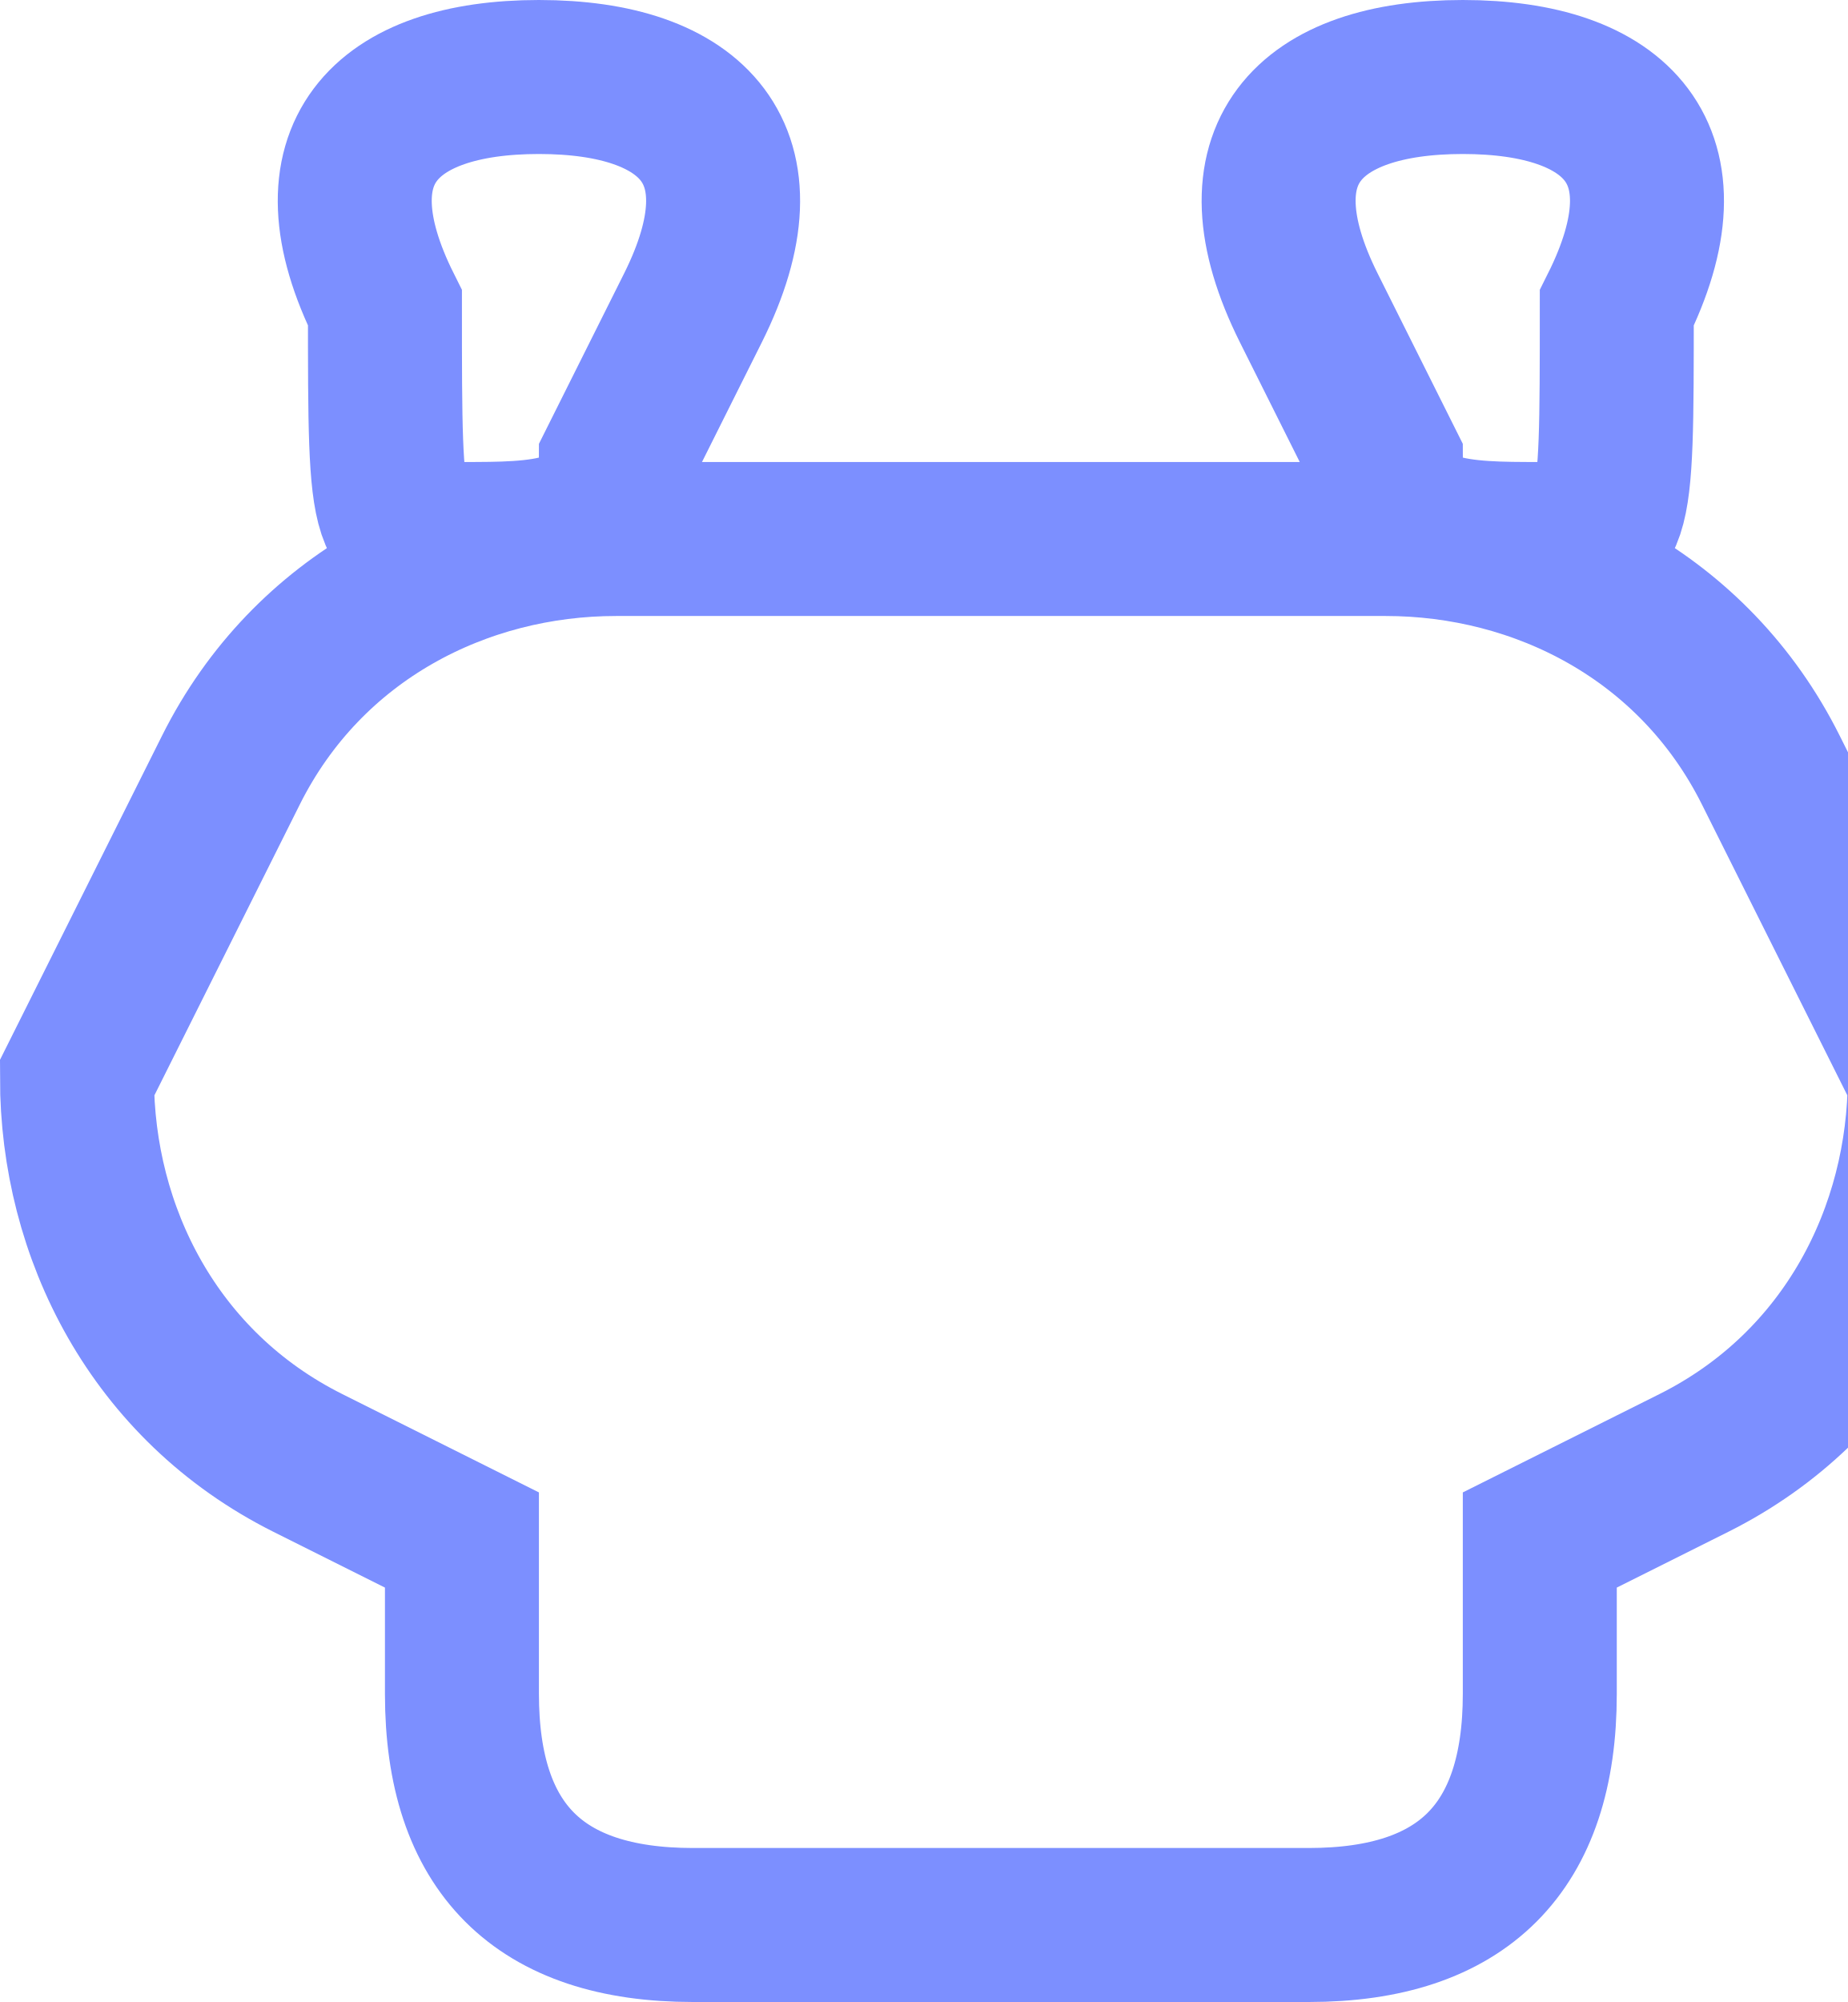
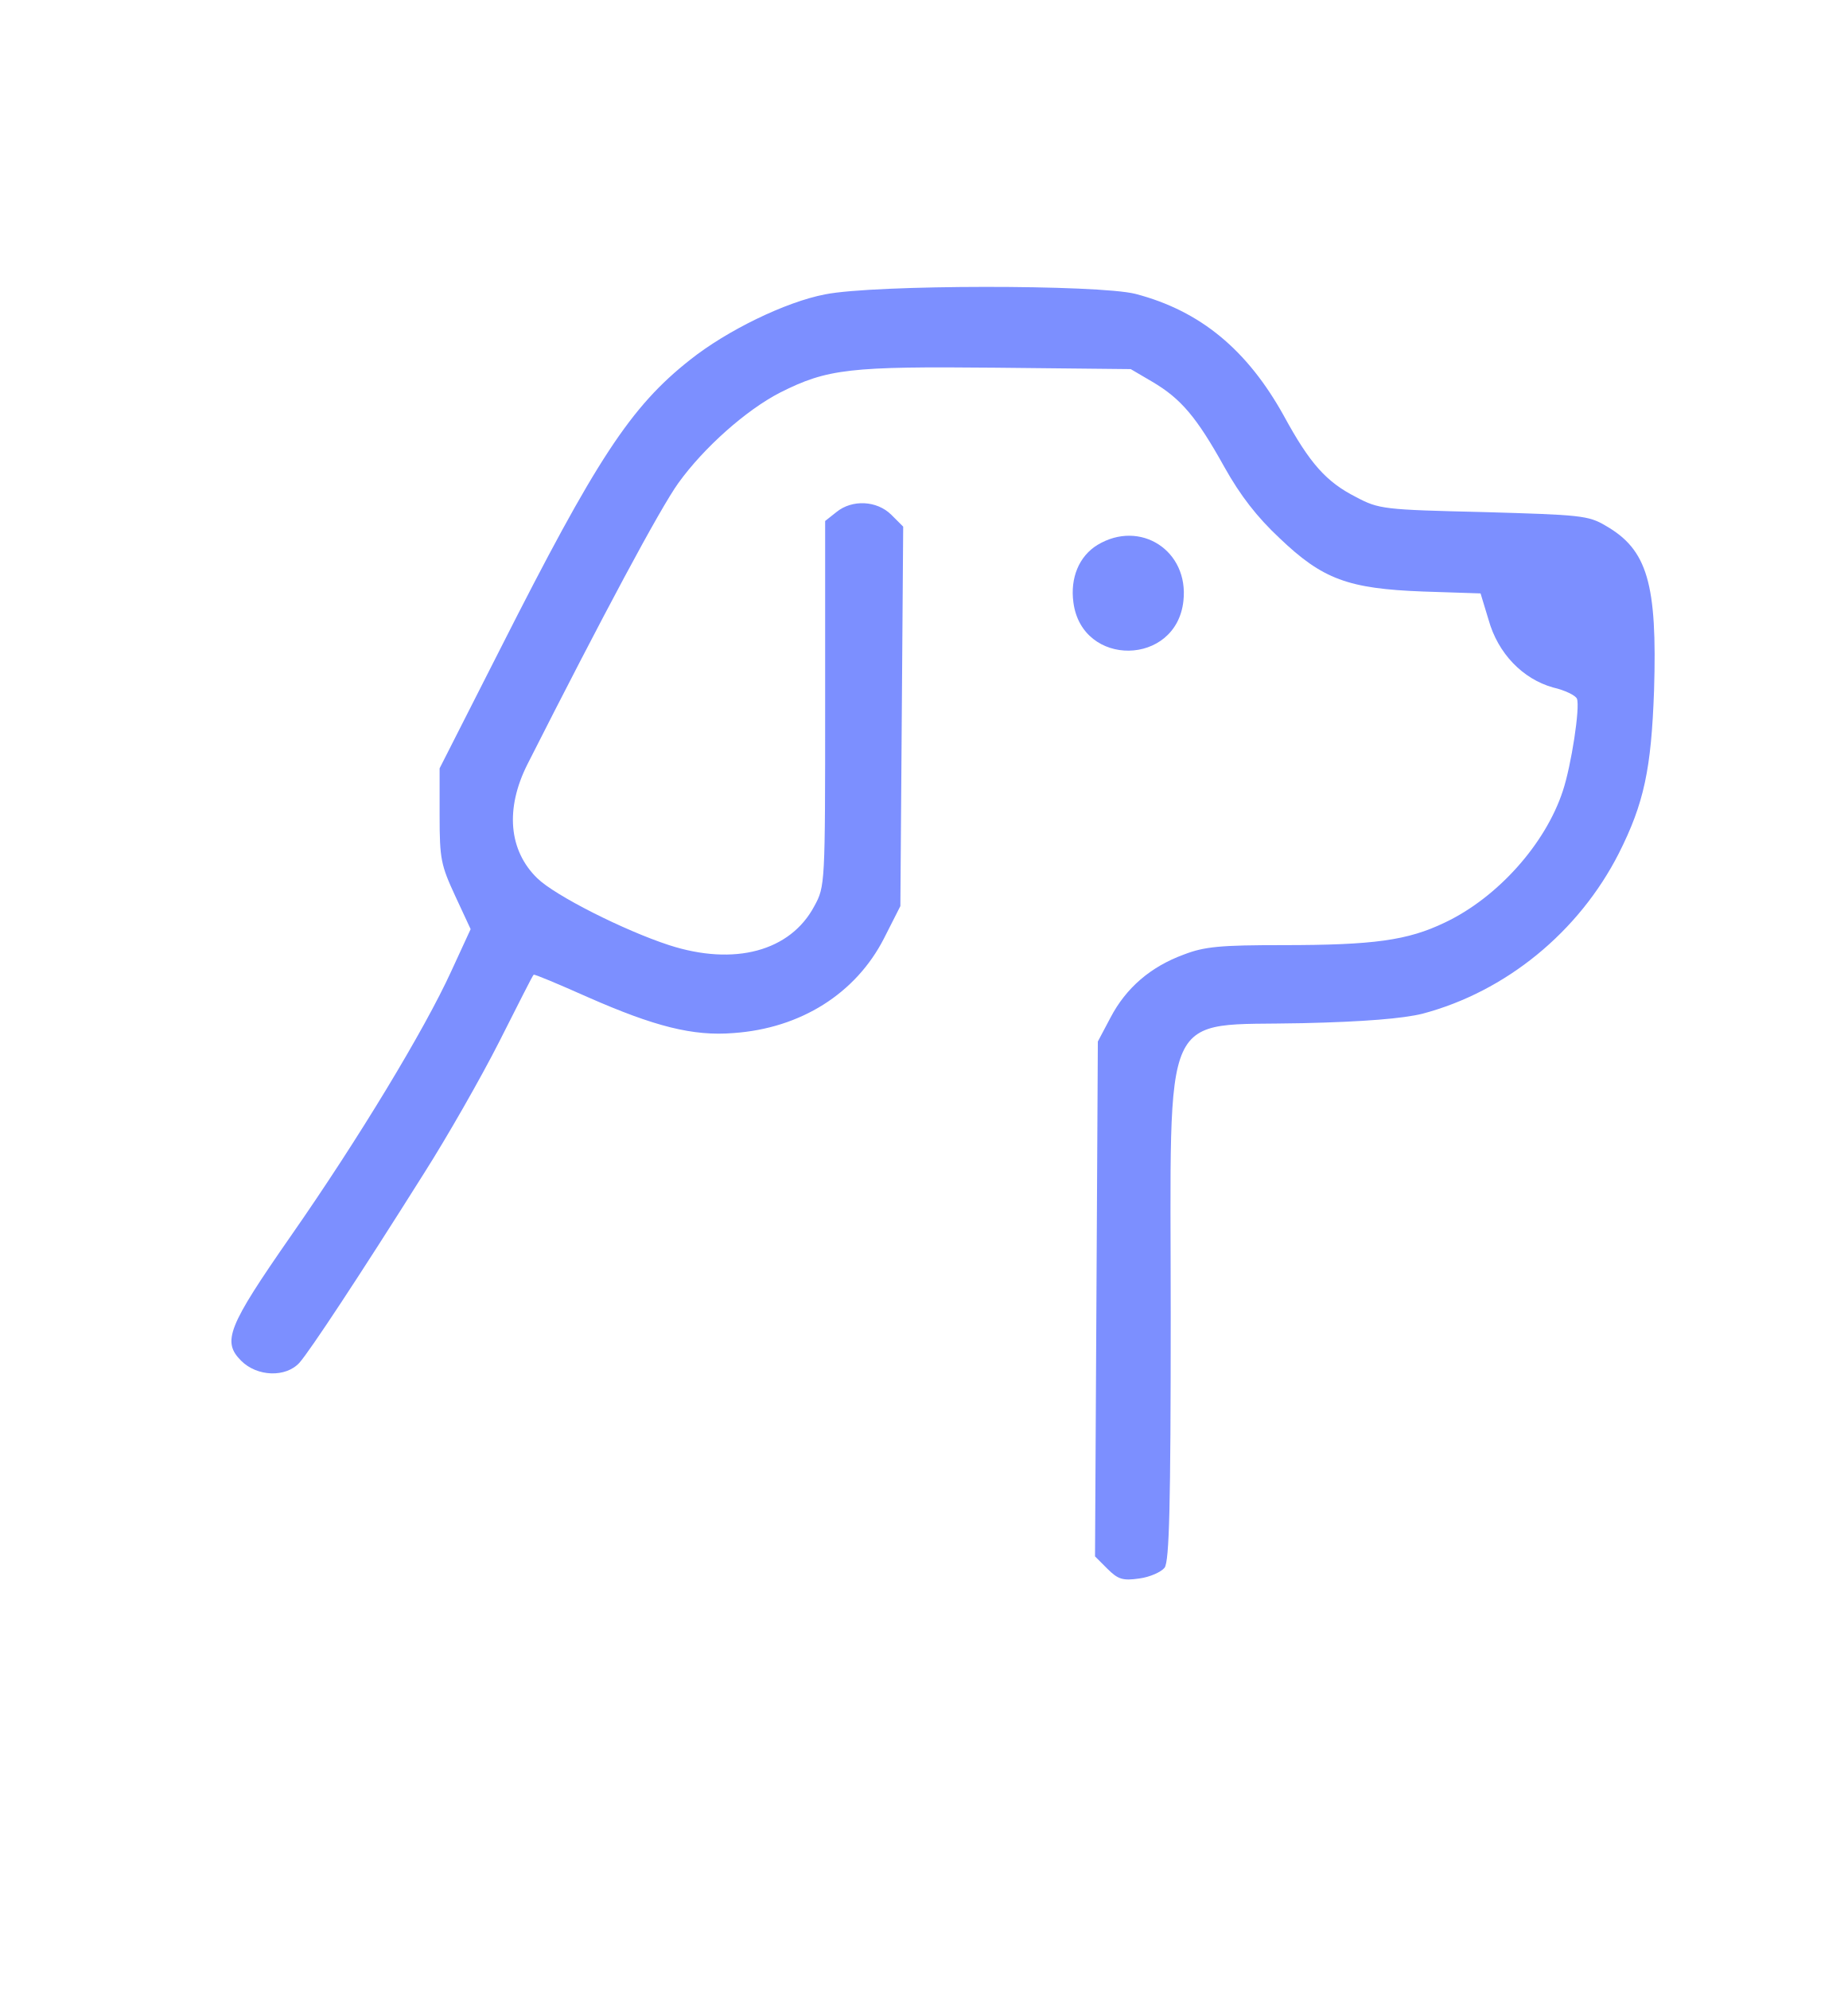
- <svg xmlns="http://www.w3.org/2000/svg" viewBox="-1 -1 24 26">
-   <g fill="none" stroke="#7C8FFF" stroke-width="2">
-     <path d="M7 6c-2 0-4 1-5 3l-2 4c0 2 1 4 3 5l2 1v2c0 2 1 3 3 3h8c2 0 3-1 3-3v-2l2-1c2-1 3-3 3-5l-2-4c-1-2-3-3-5-3z" />
-     <path d="M4 3c-1-2 0-3 2-3s3 1 2 3l-1 2c0 1-1 1-2 1s-1 0-1-3z" />
-     <path d="M20 3c1-2 0-3-2-3s-3 1-2 3l1 2c0 1 1 1 2 1s1 0 1-3z" />
+ <svg xmlns="http://www.w3.org/2000/svg" version="1.0" width="393pt" height="423pt" viewBox="0 0 393 423" preserveAspectRatio="xMidYMid meet">
+   <g transform="translate(0,423) scale(0.1,-0.1)" fill="#7C8FFF" stroke="none">
+     <path d="M1755 3604 c-84 -16 -209 -77 -287 -139 -127 -100 -200 -212 -404 -615 l-129 -254 0 -101 c0 -92 3 -105 33 -170 l33 -71 -41 -89 c-57 -125 -198 -358 -341 -563 -135 -194 -147 -225 -106 -266 34 -34 95 -36 124 -4 22 25 126 182 265 403 49 77 121 203 160 280 39 77 71 141 73 142 1 2 53 -20 116 -48 141 -62 223 -83 309 -76 143 10 260 84 320 201 l35 69 3 403 3 404 -25 25 c-31 31 -84 33 -117 6 l-24 -19 0 -389 c0 -384 0 -388 -23 -430 -51 -96 -170 -128 -309 -83 -95 31 -242 105 -280 142 -61 59 -69 148 -21 243 160 316 282 544 321 598 54 75 144 155 216 192 101 51 149 56 460 53 l286 -3 46 -27 c61 -36 94 -75 153 -181 34 -61 70 -107 117 -151 92 -88 146 -108 306 -114 l122 -4 17 -56 c20 -72 73 -126 137 -144 26 -6 48 -17 51 -24 7 -18 -12 -142 -30 -196 -37 -113 -139 -227 -251 -280 -79 -38 -151 -48 -345 -48 -132 0 -166 -3 -210 -20 -71 -26 -123 -71 -156 -134 l-27 -51 -3 -548 -3 -547 26 -26 c23 -23 33 -26 68 -21 23 3 47 14 54 23 10 14 13 130 13 538 0 669 -25 613 280 620 133 3 214 10 255 20 178 47 333 174 418 341 54 107 69 180 75 346 7 228 -14 300 -103 351 -37 22 -54 23 -260 29 -212 5 -222 6 -271 32 -63 32 -98 71 -153 172 -78 141 -178 224 -316 260 -79 20 -555 20 -660 -1z" />
+     <path d="M2334 3071 c-39 -24 -58 -70 -51 -122 18 -139 219 -136 234 3 12 107 -92 174 -183 119z" />
  </g>
</svg>
